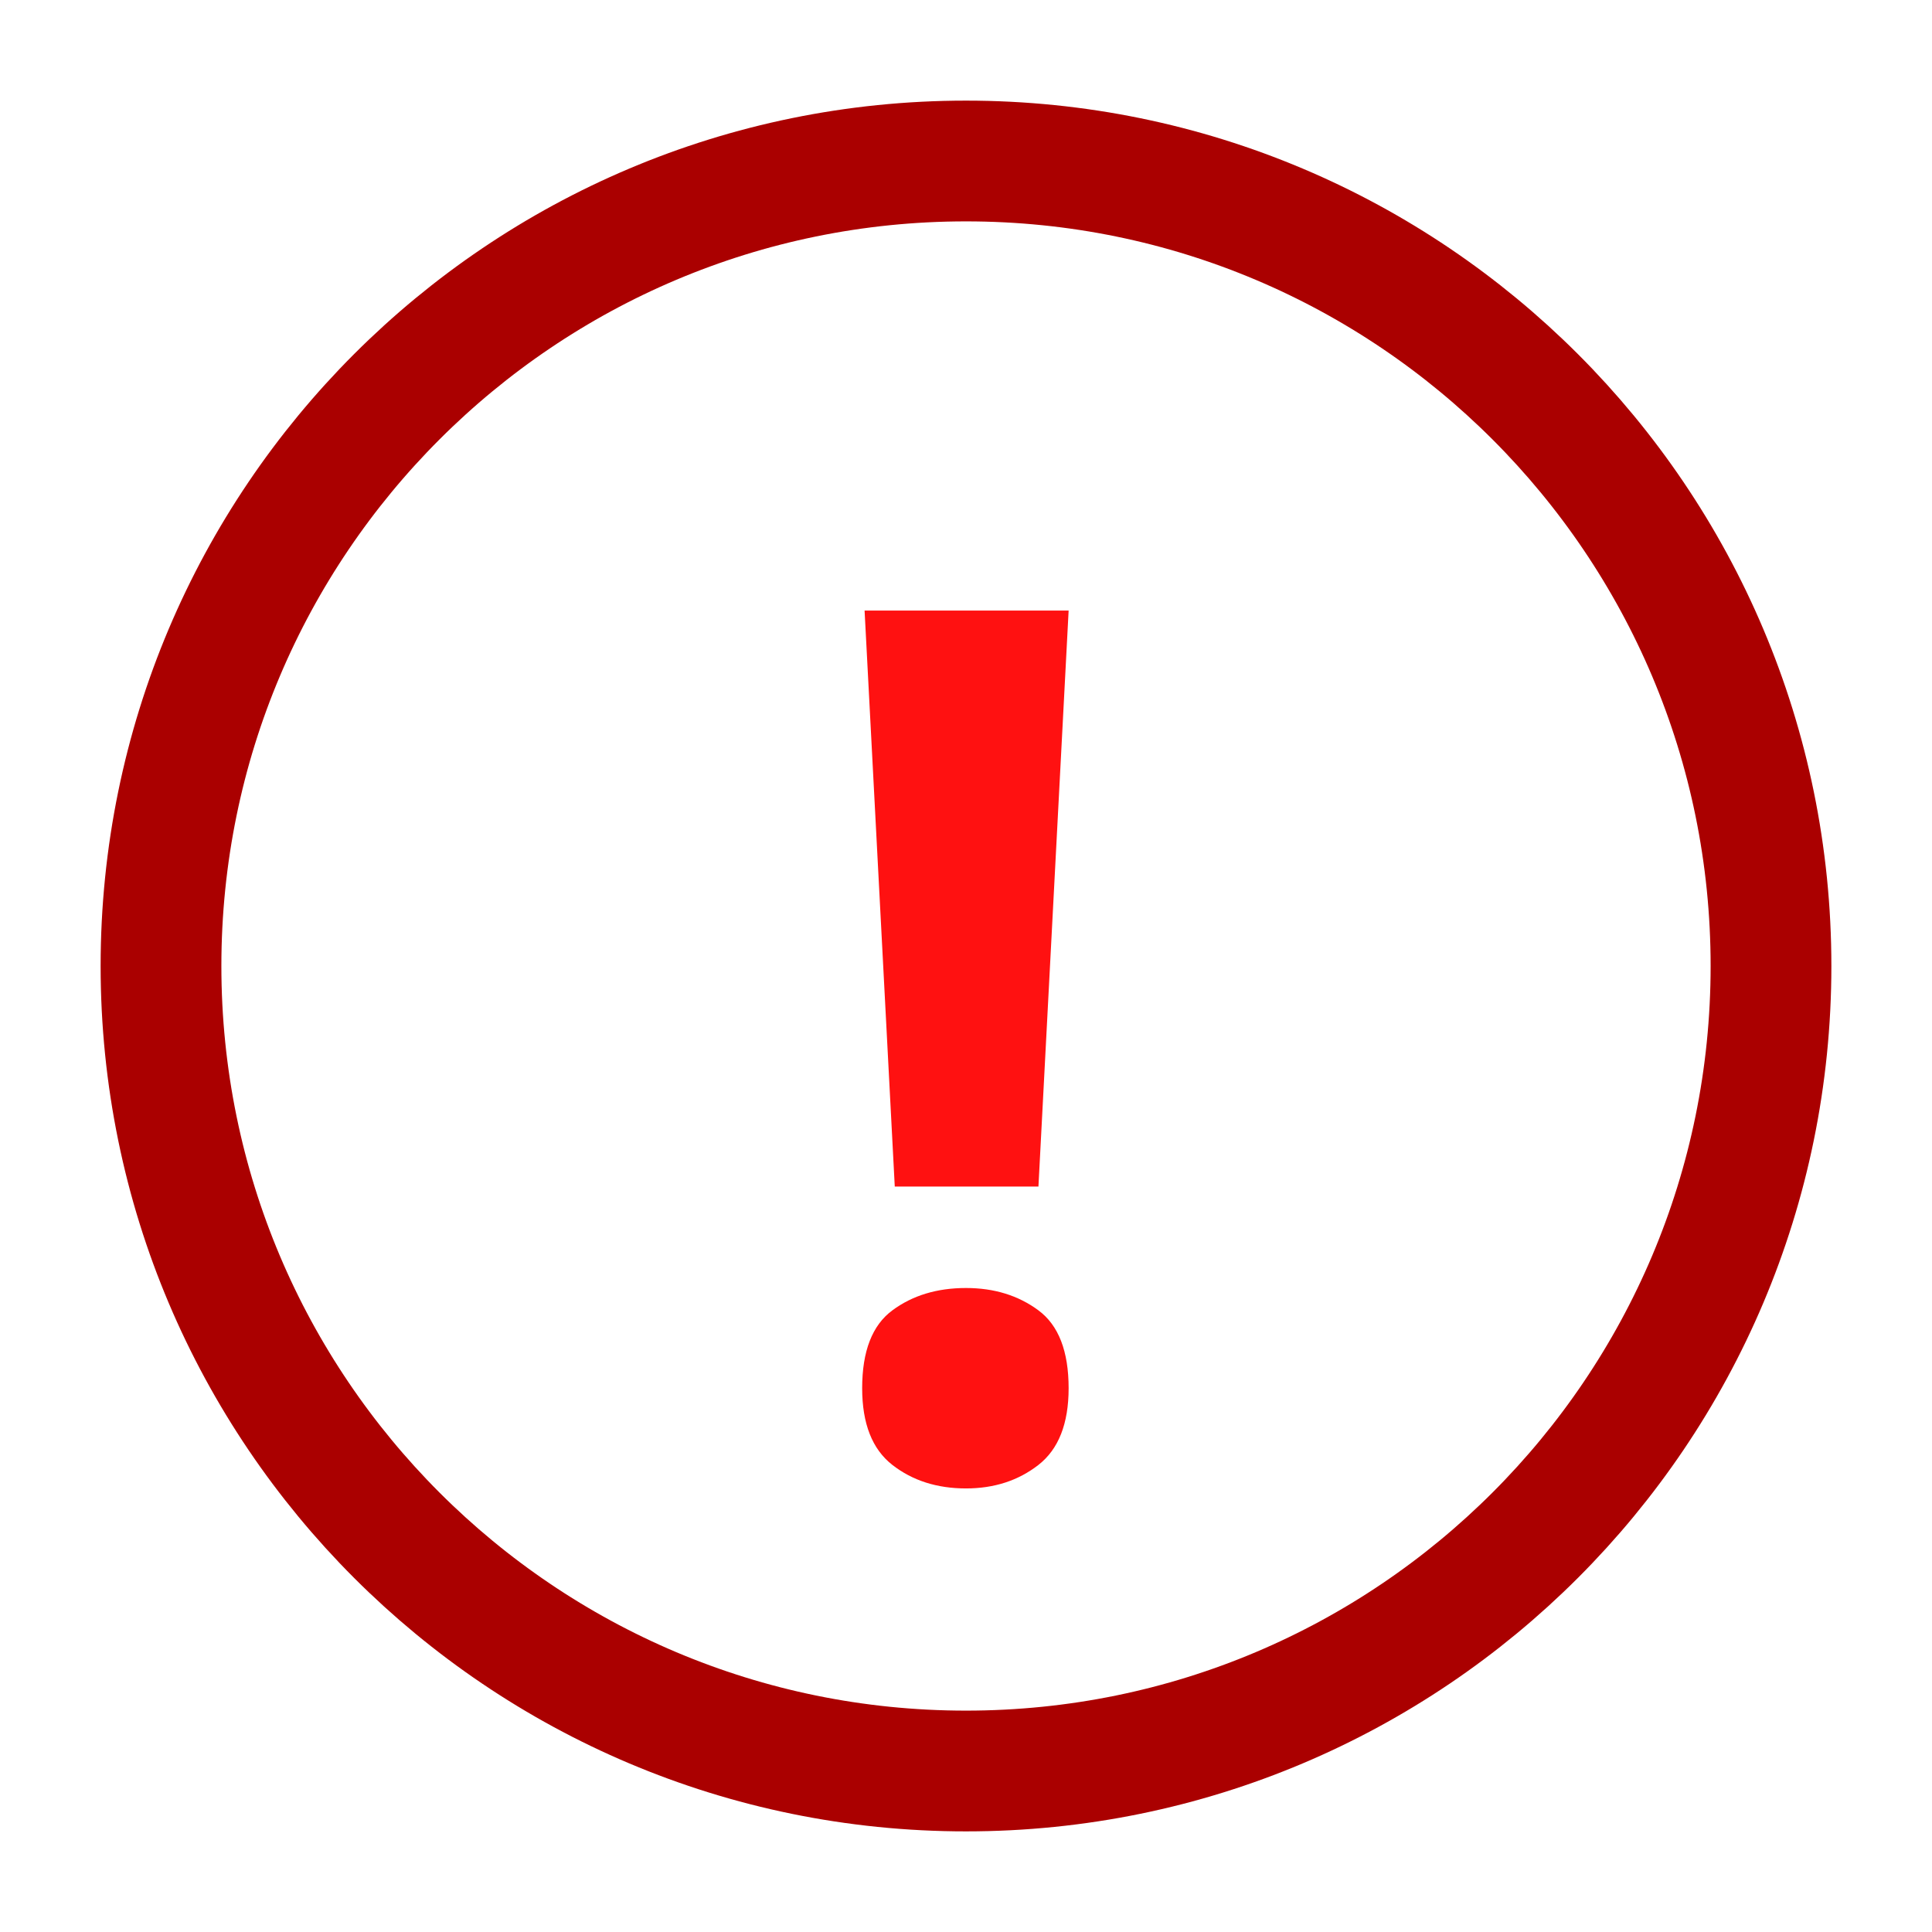
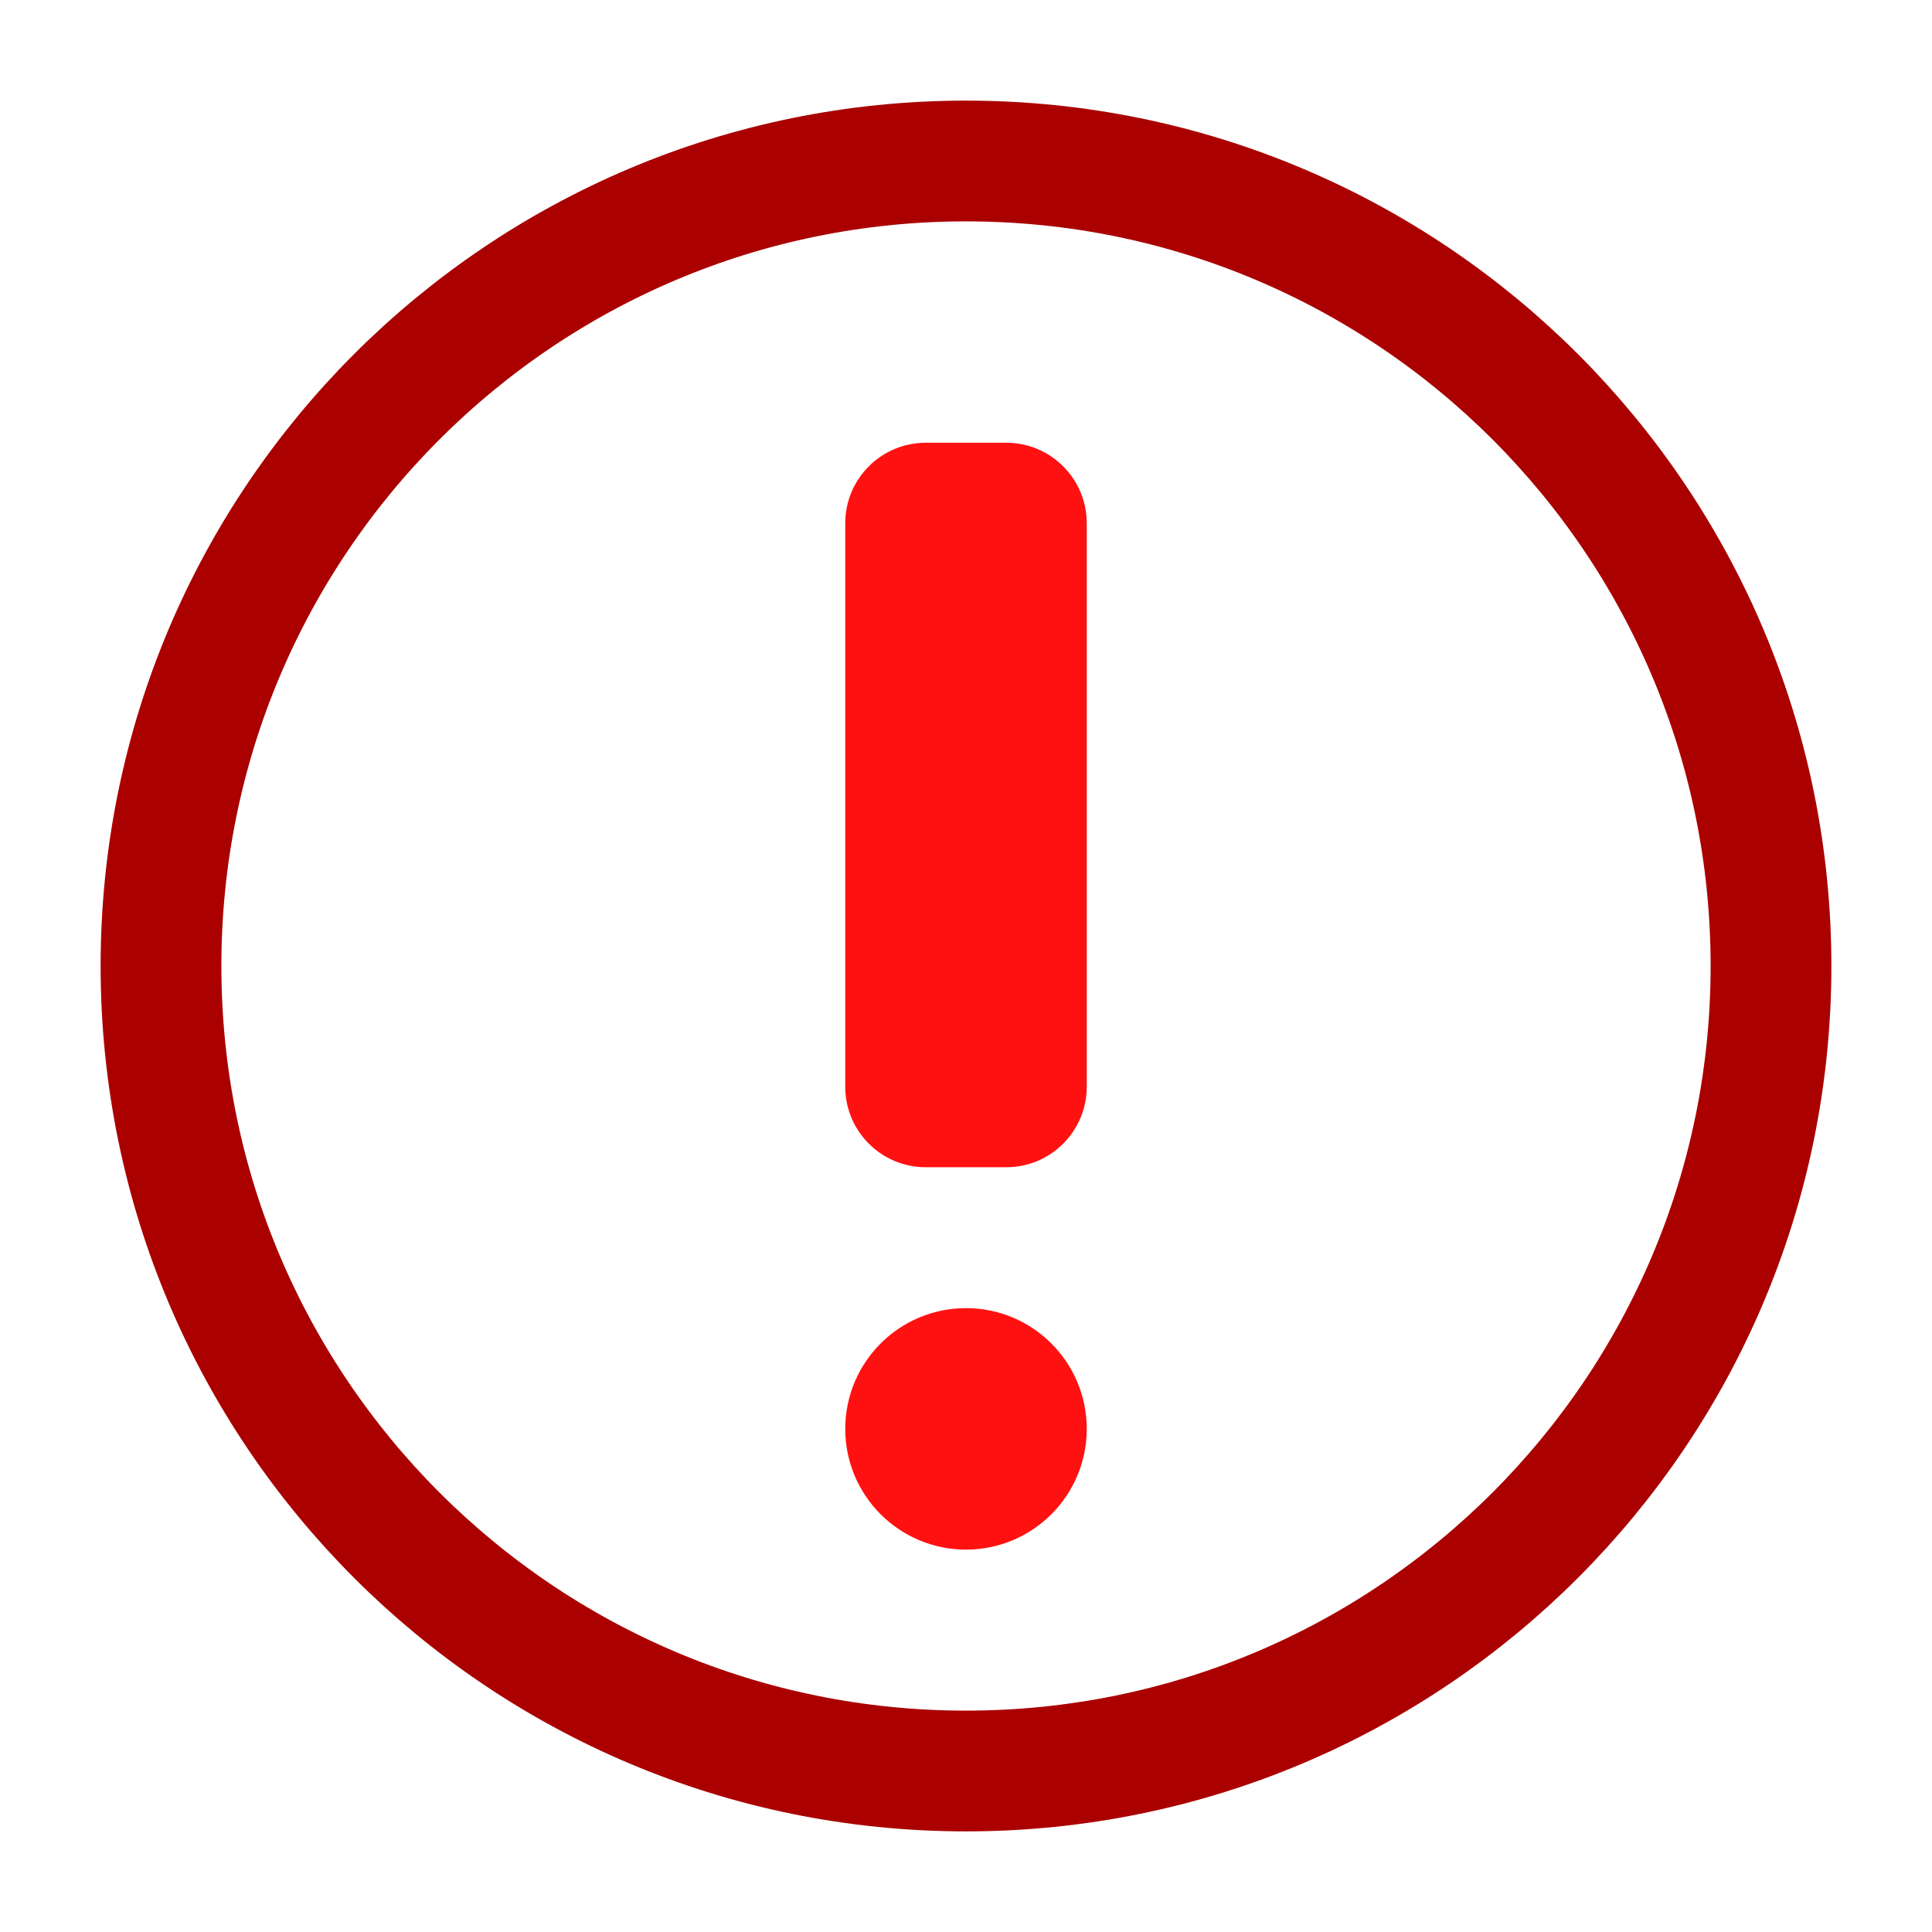
<svg xmlns="http://www.w3.org/2000/svg" height="28" viewBox="0 0 960 960" width="28">
  <style>
    .colour1 { stroke: #aa0000; }
    .colour2 { fill: #ff1111; }
    text.large { font: bold 600px sans-serif; }
  </style>
  <circle class="colour1" cx="480" cy="480" fill-opacity="0.0" r="400" stroke-width="60" />
-   <text class="large colour2" dominant-baseline="middle" text-anchor="middle" x="480" y="520">!</text>
+   <g class="colour2">
+     <rect height="360" rx="40" ry="40" width="120" x="420" y="220" />
+     <circle cx="480" cy="710" r="60" />
+   </g>
</svg>
